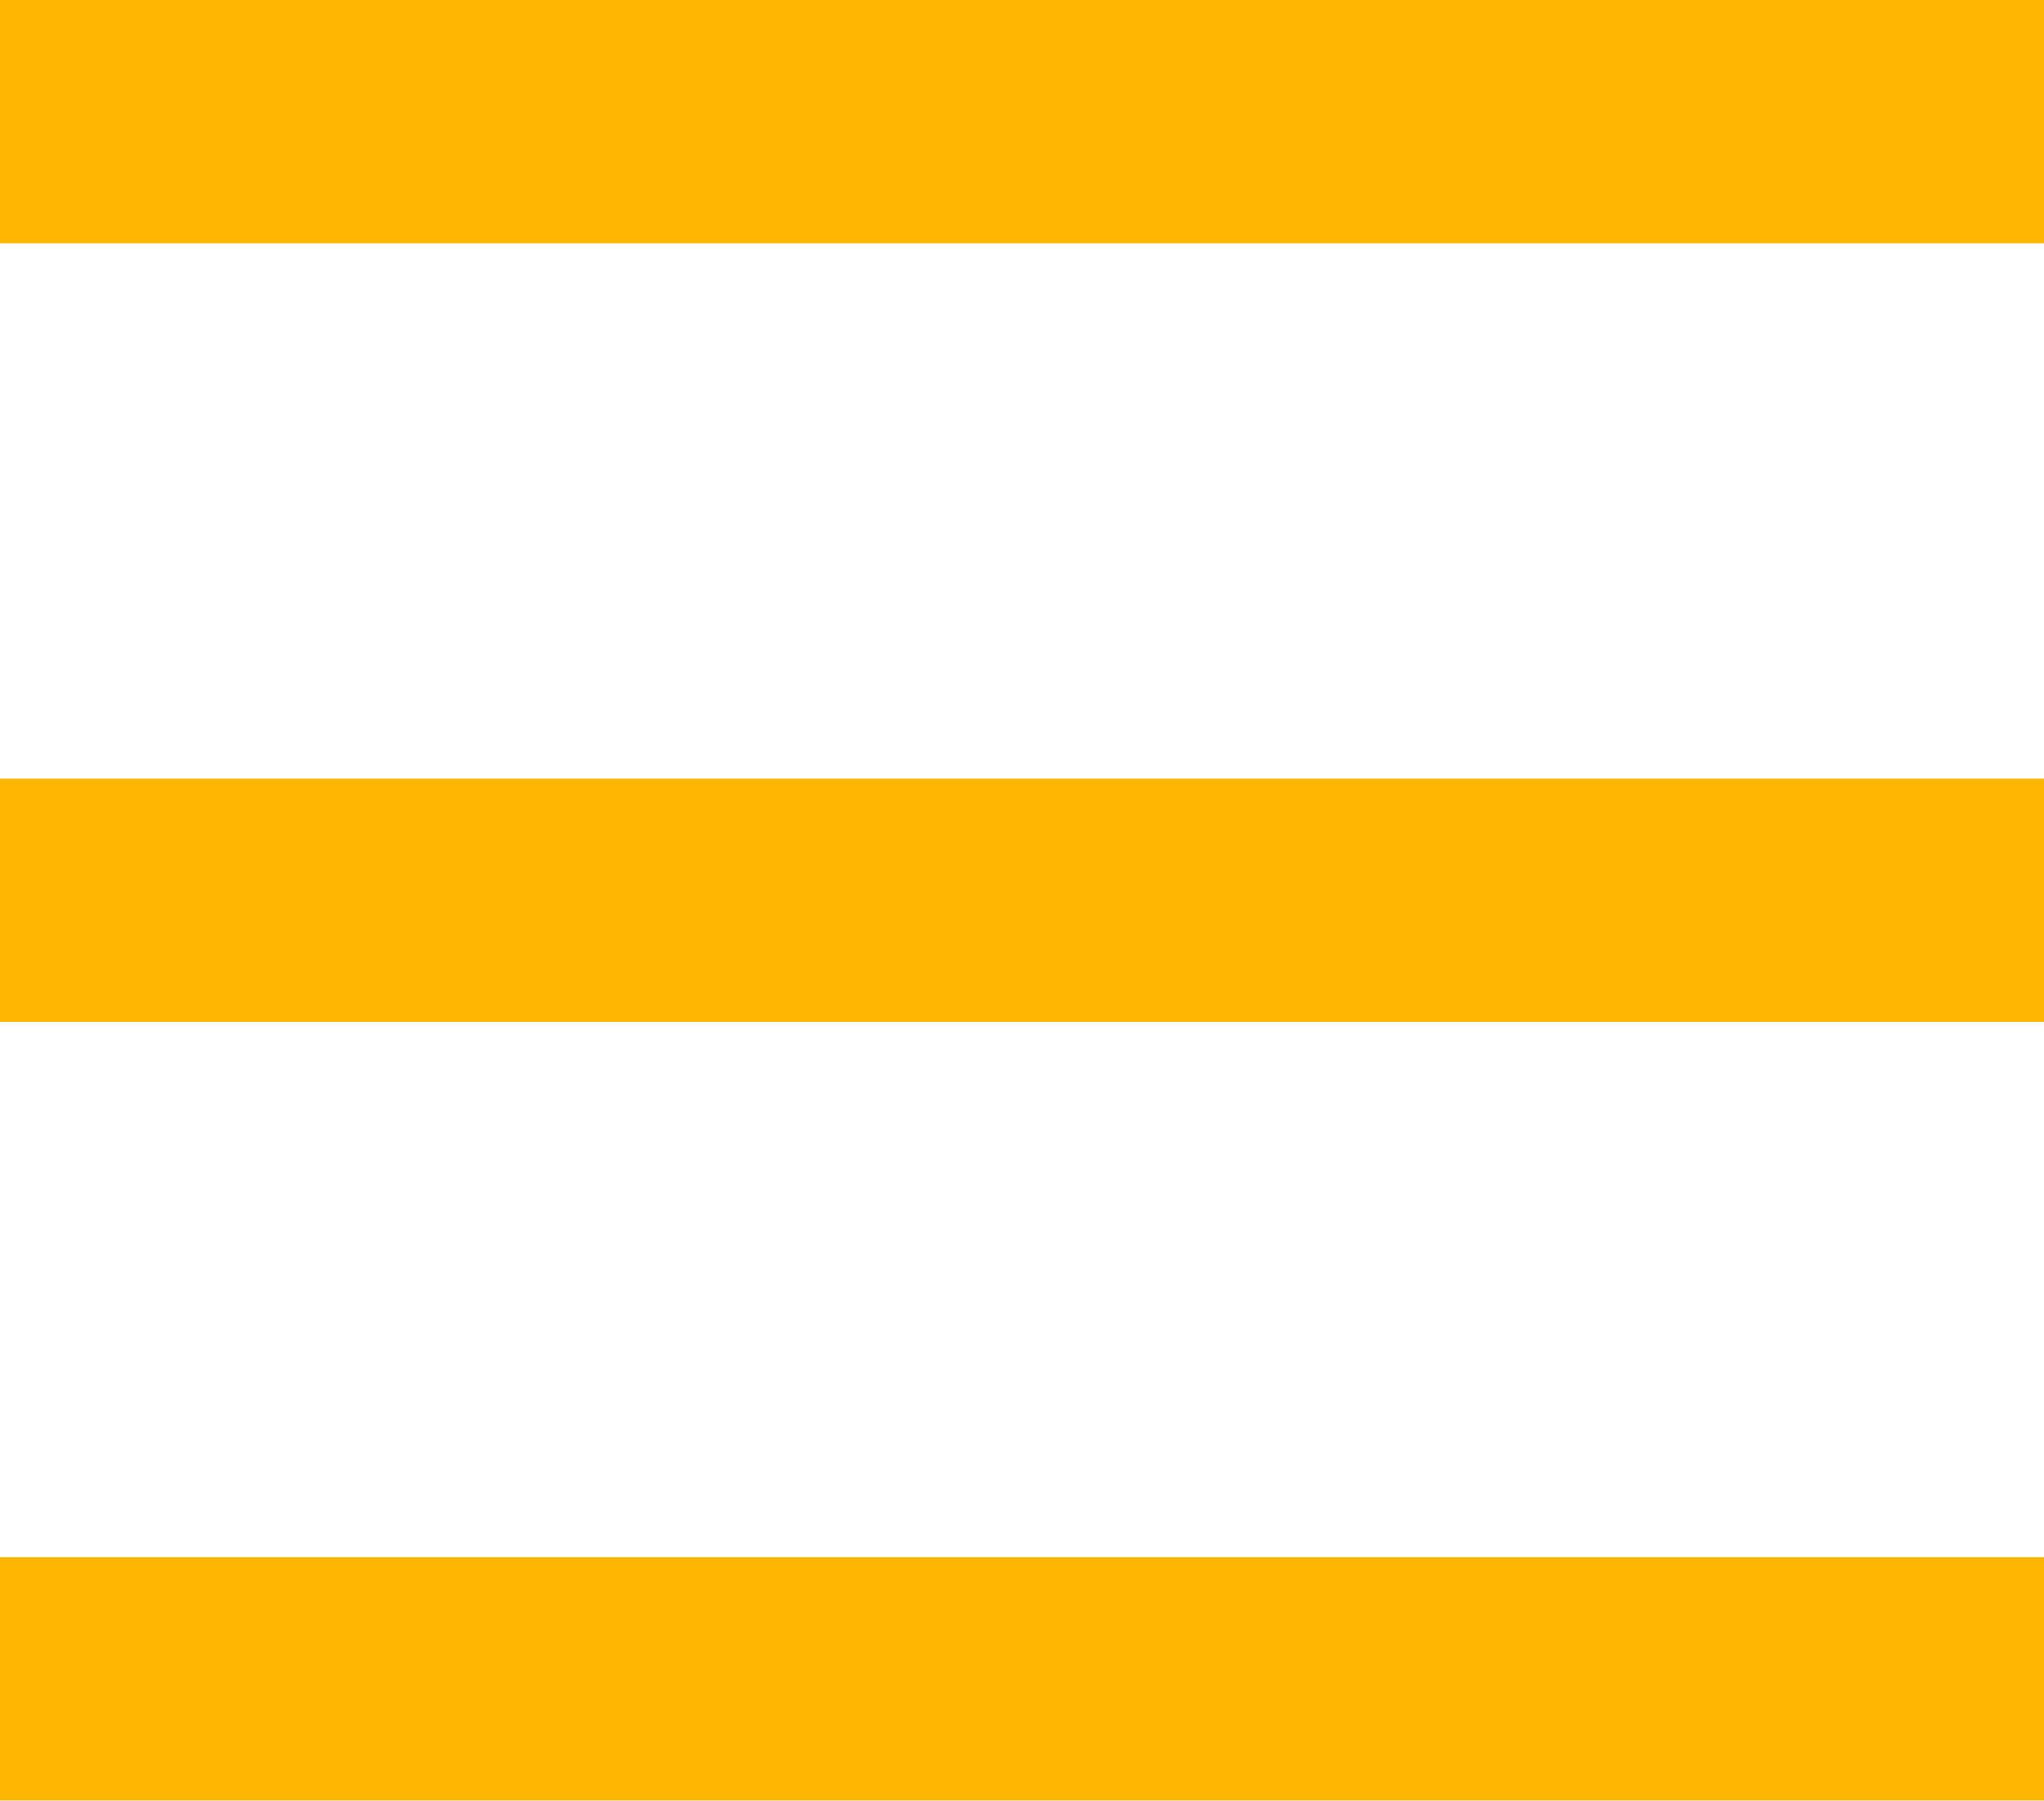
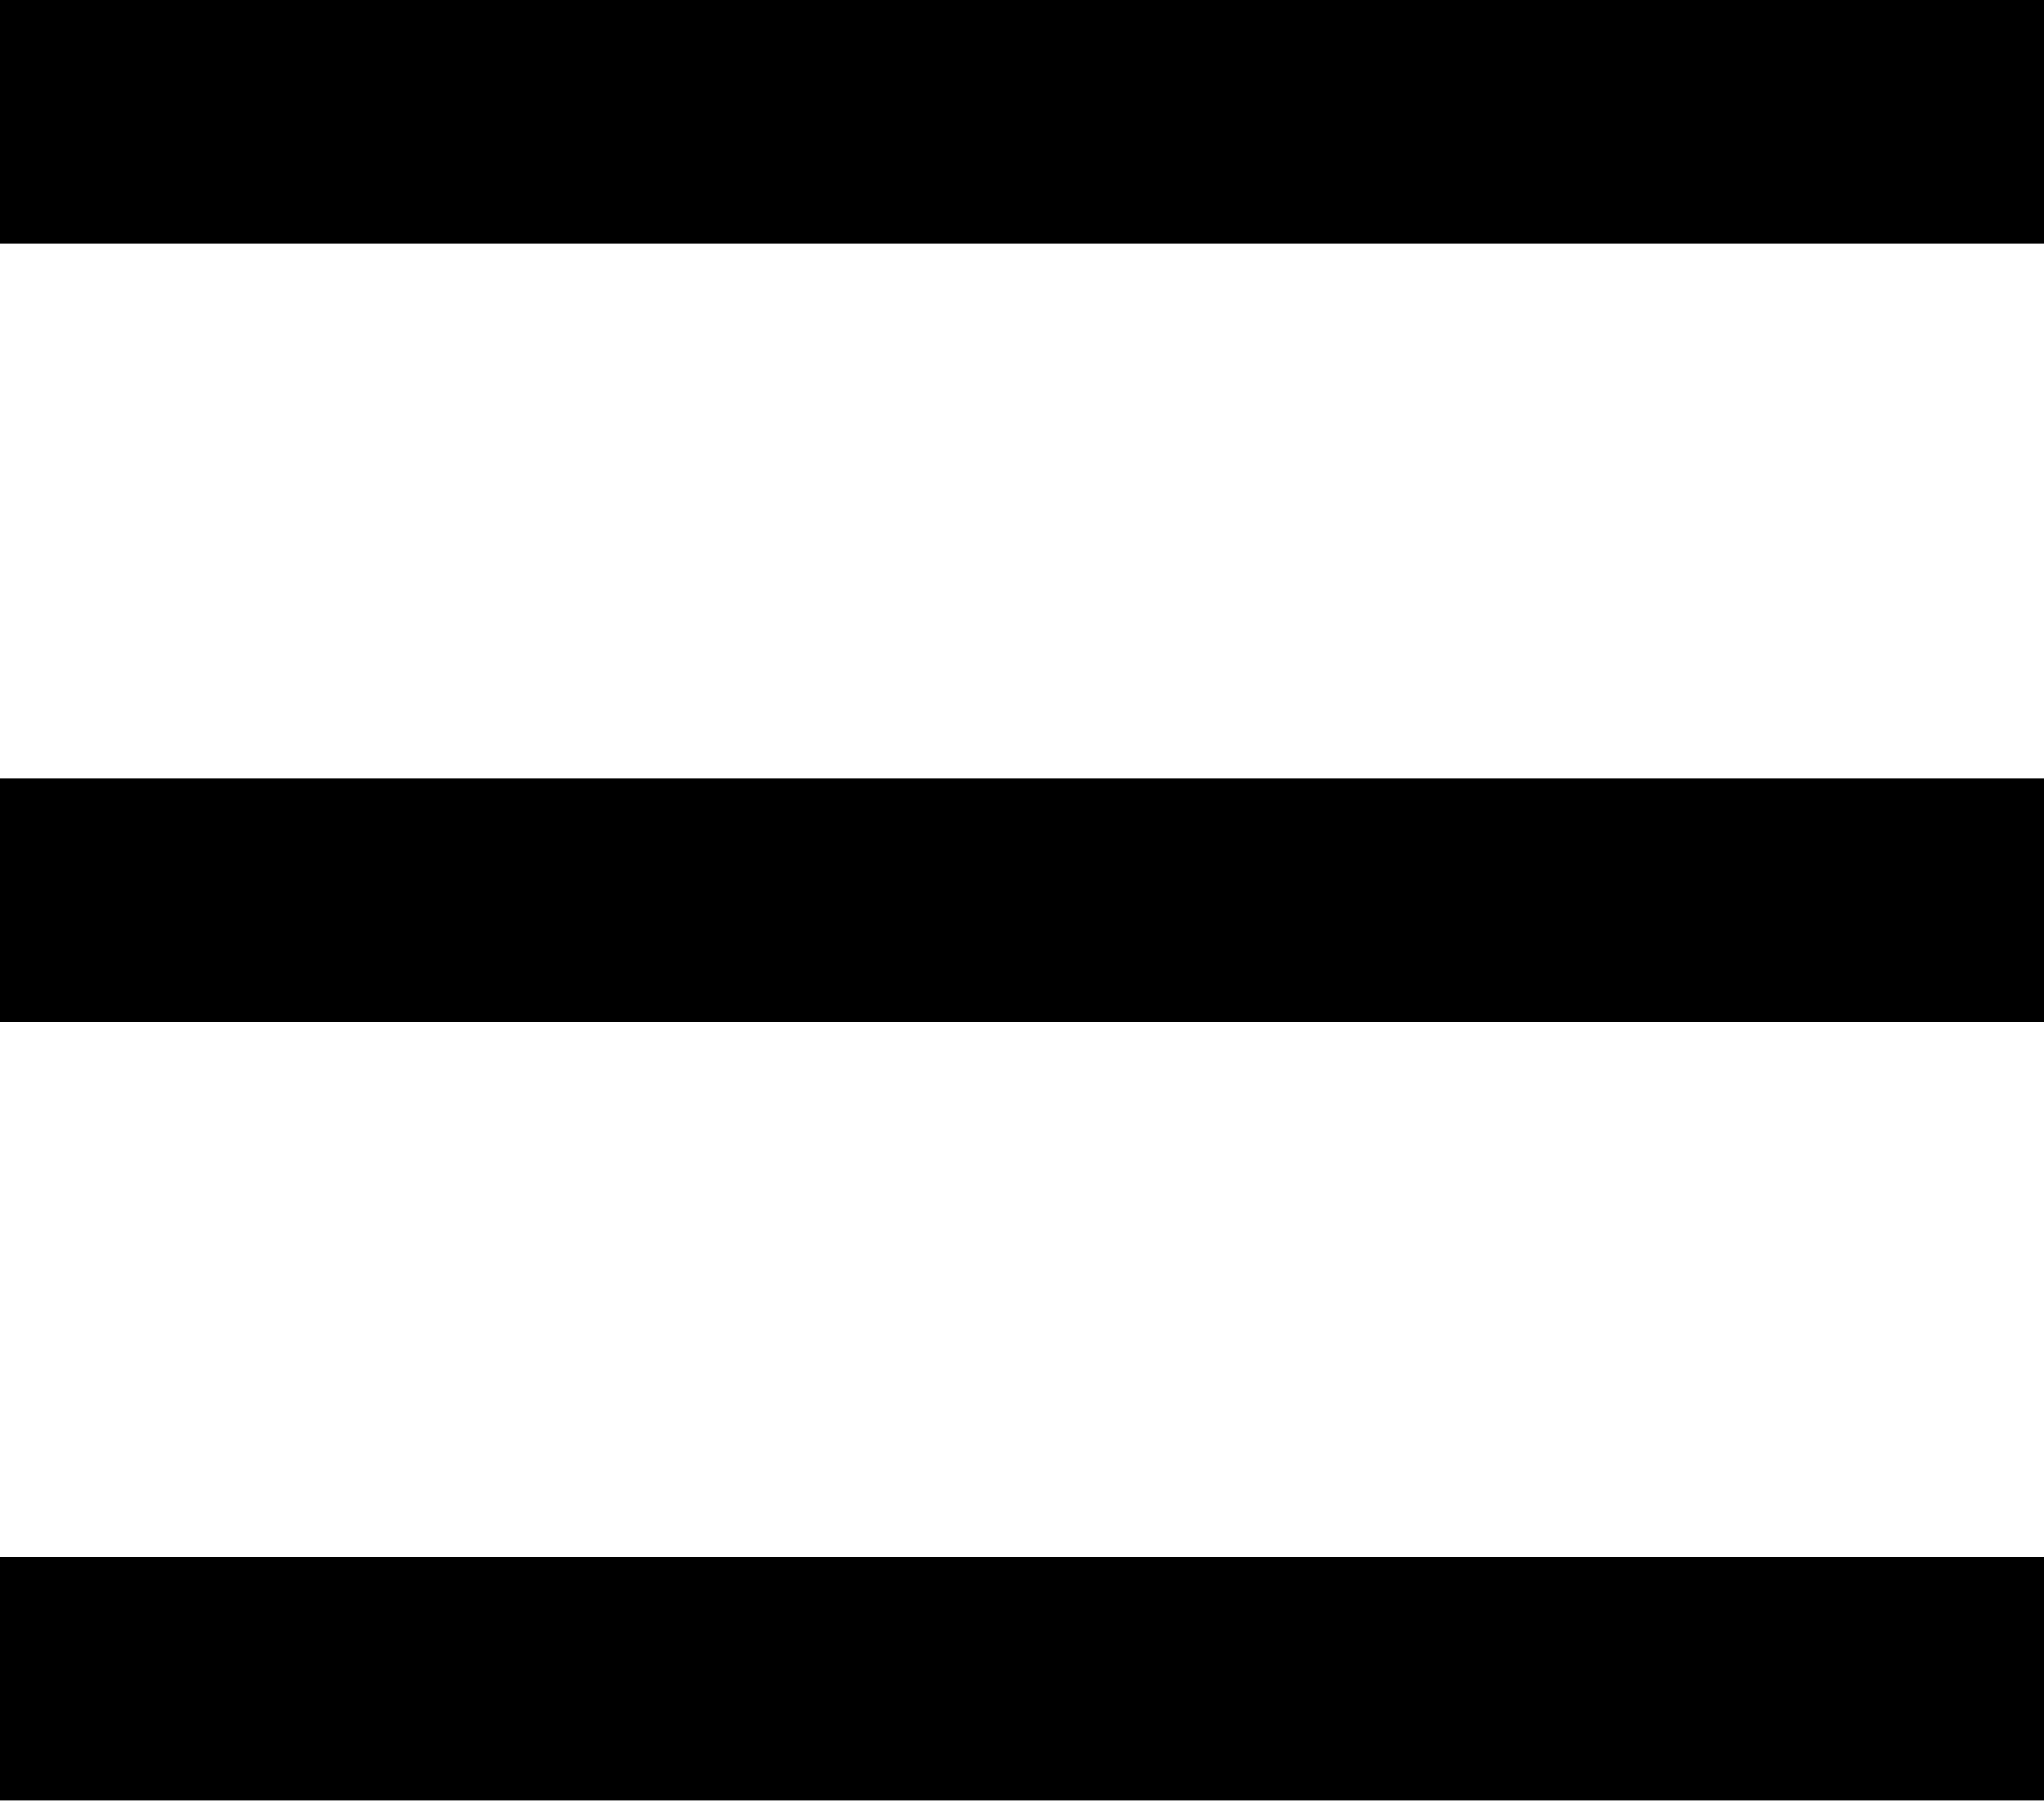
<svg xmlns="http://www.w3.org/2000/svg" width="42" height="37" viewBox="0 0 42 37">
  <defs>
    <clipPath id="a">
      <rect width="42" height="37" fill="none" />
    </clipPath>
  </defs>
  <g clip-path="url(#a)">
-     <line x2="42" transform="translate(0 2.5)" fill="none" stroke="#ffb600" stroke-width="5" />
-     <line x2="42" transform="translate(0 18.5)" fill="none" stroke="#ffb600" stroke-width="5" />
-     <line x2="42" transform="translate(0 34.5)" fill="none" stroke="#ffb600" stroke-width="5" />
+     <line x2="42" transform="translate(0 2.5)" fill="none" stroke="#000000" stroke-width="5" />
+     <line x2="42" transform="translate(0 18.5)" fill="none" stroke="#000000" stroke-width="5" />
+     <line x2="42" transform="translate(0 34.5)" fill="none" stroke="#000000" stroke-width="5" />
  </g>
</svg>
